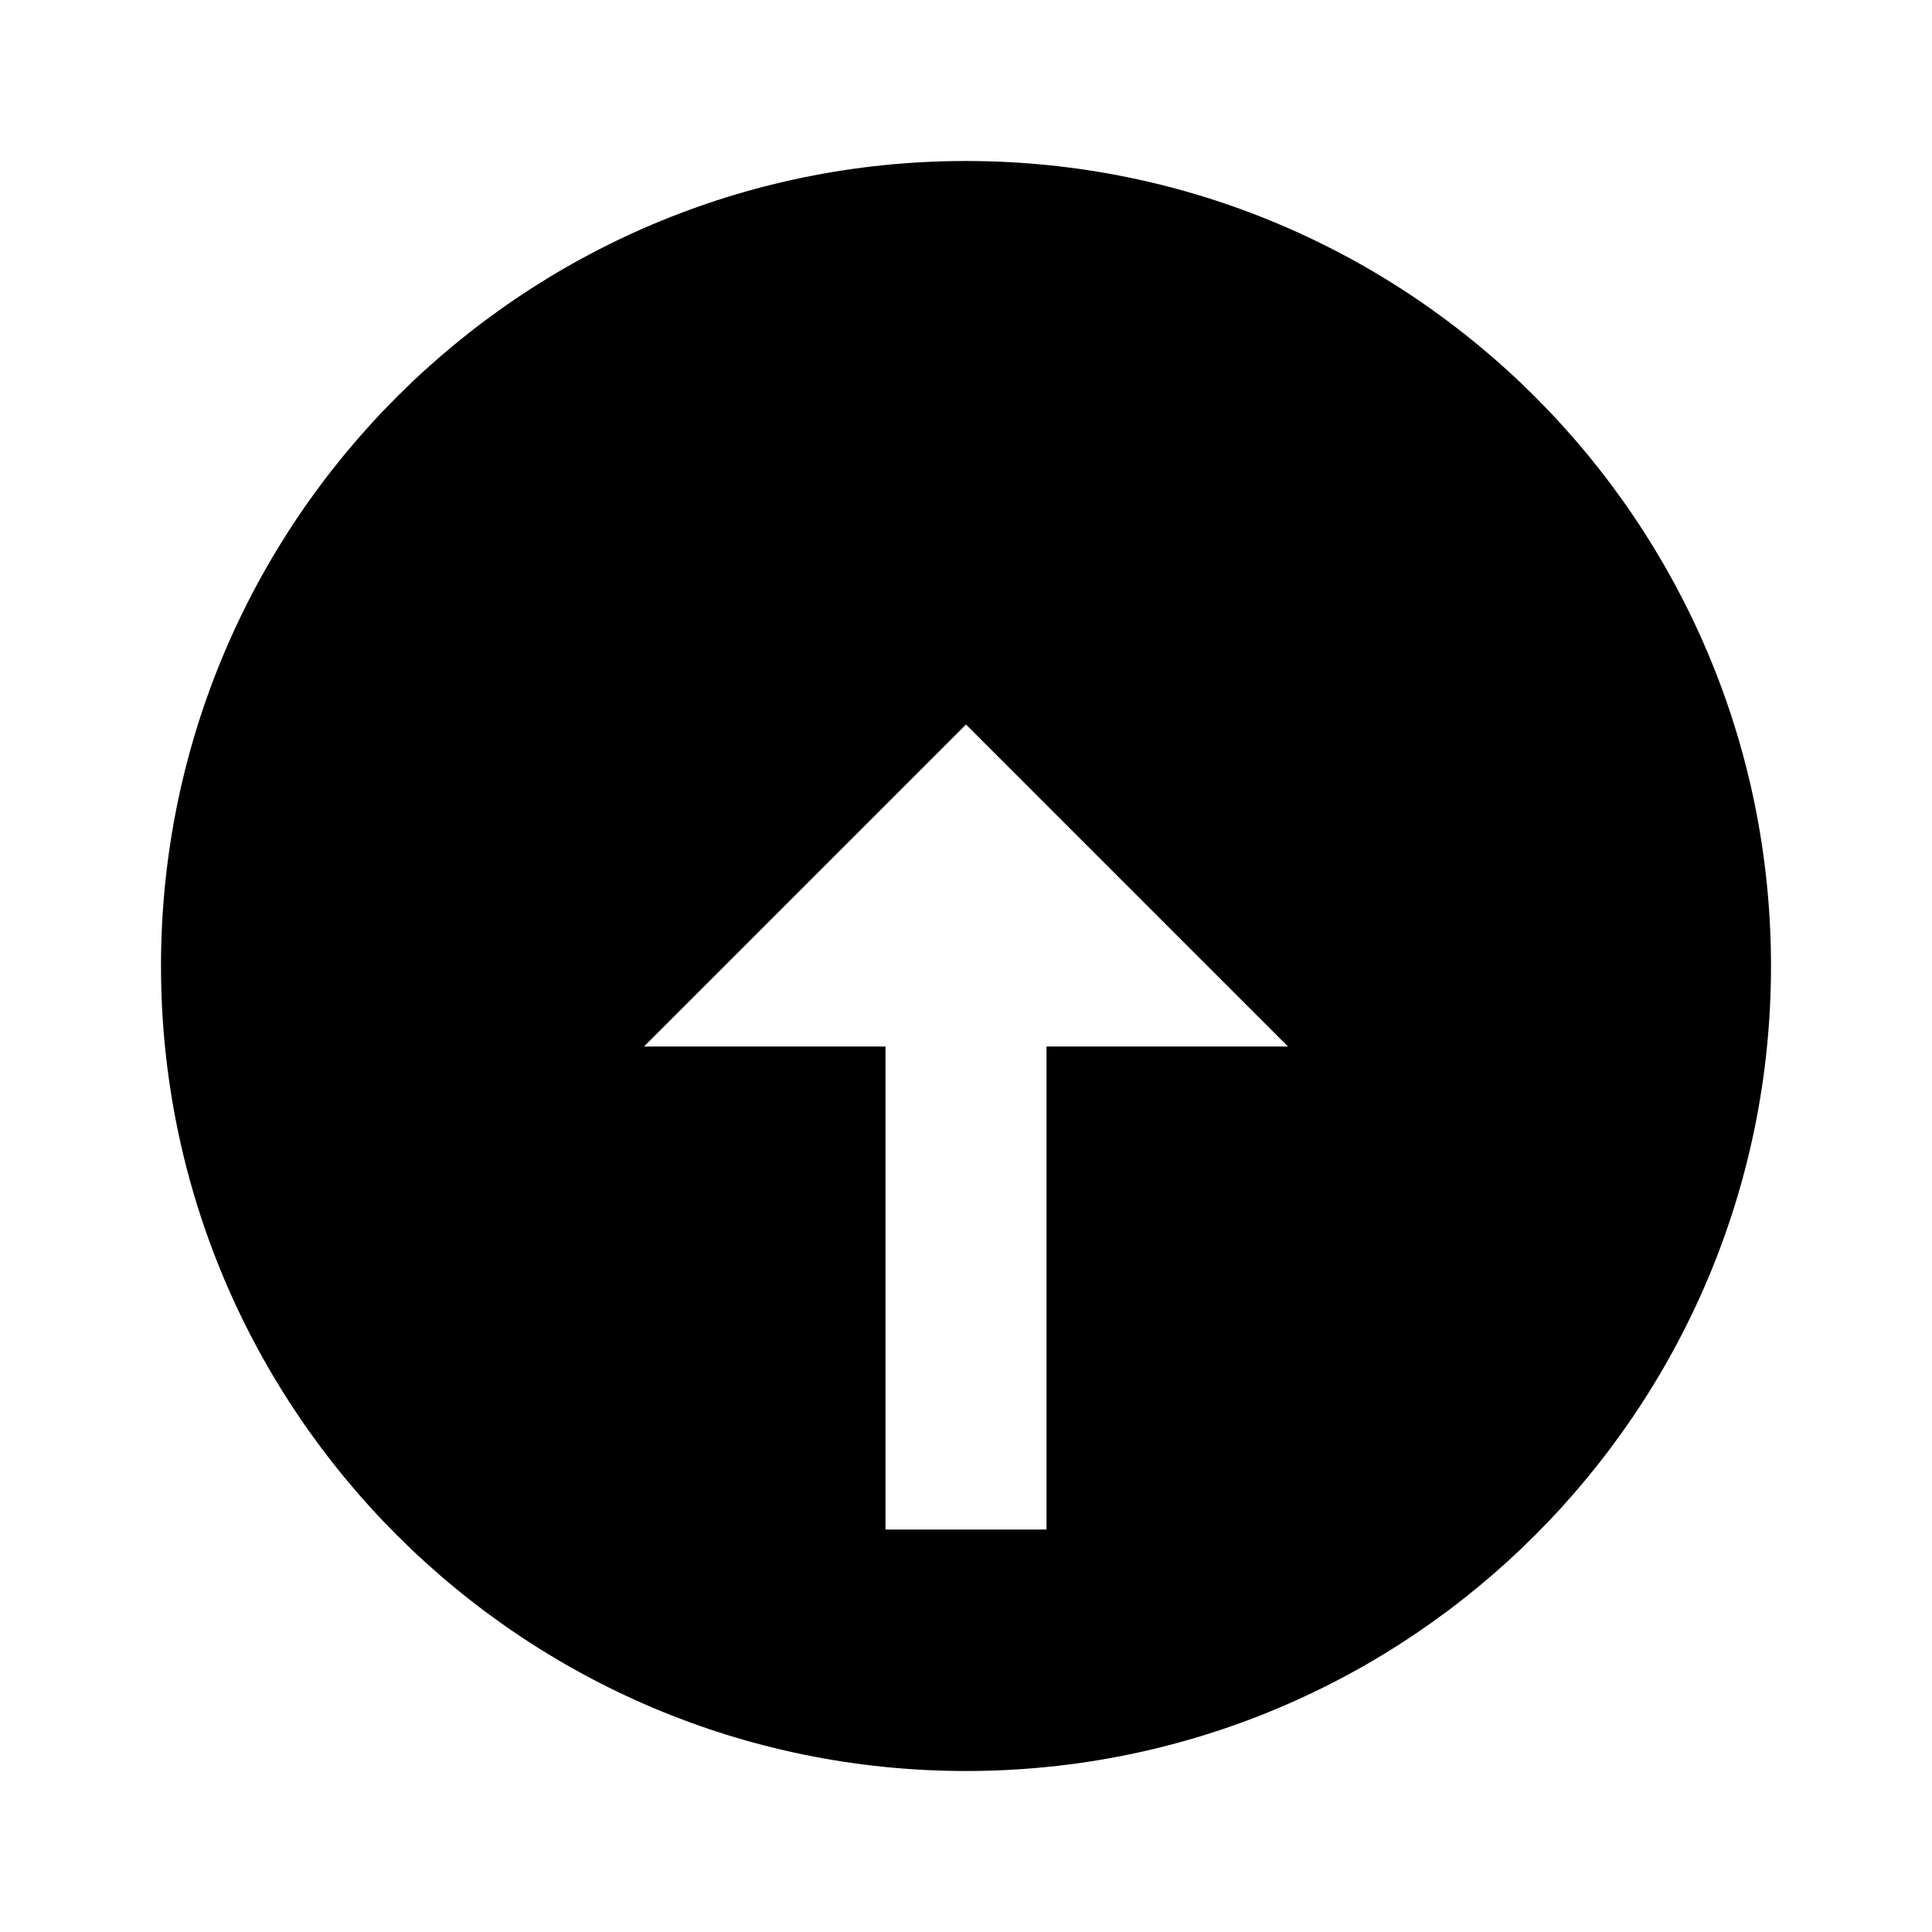
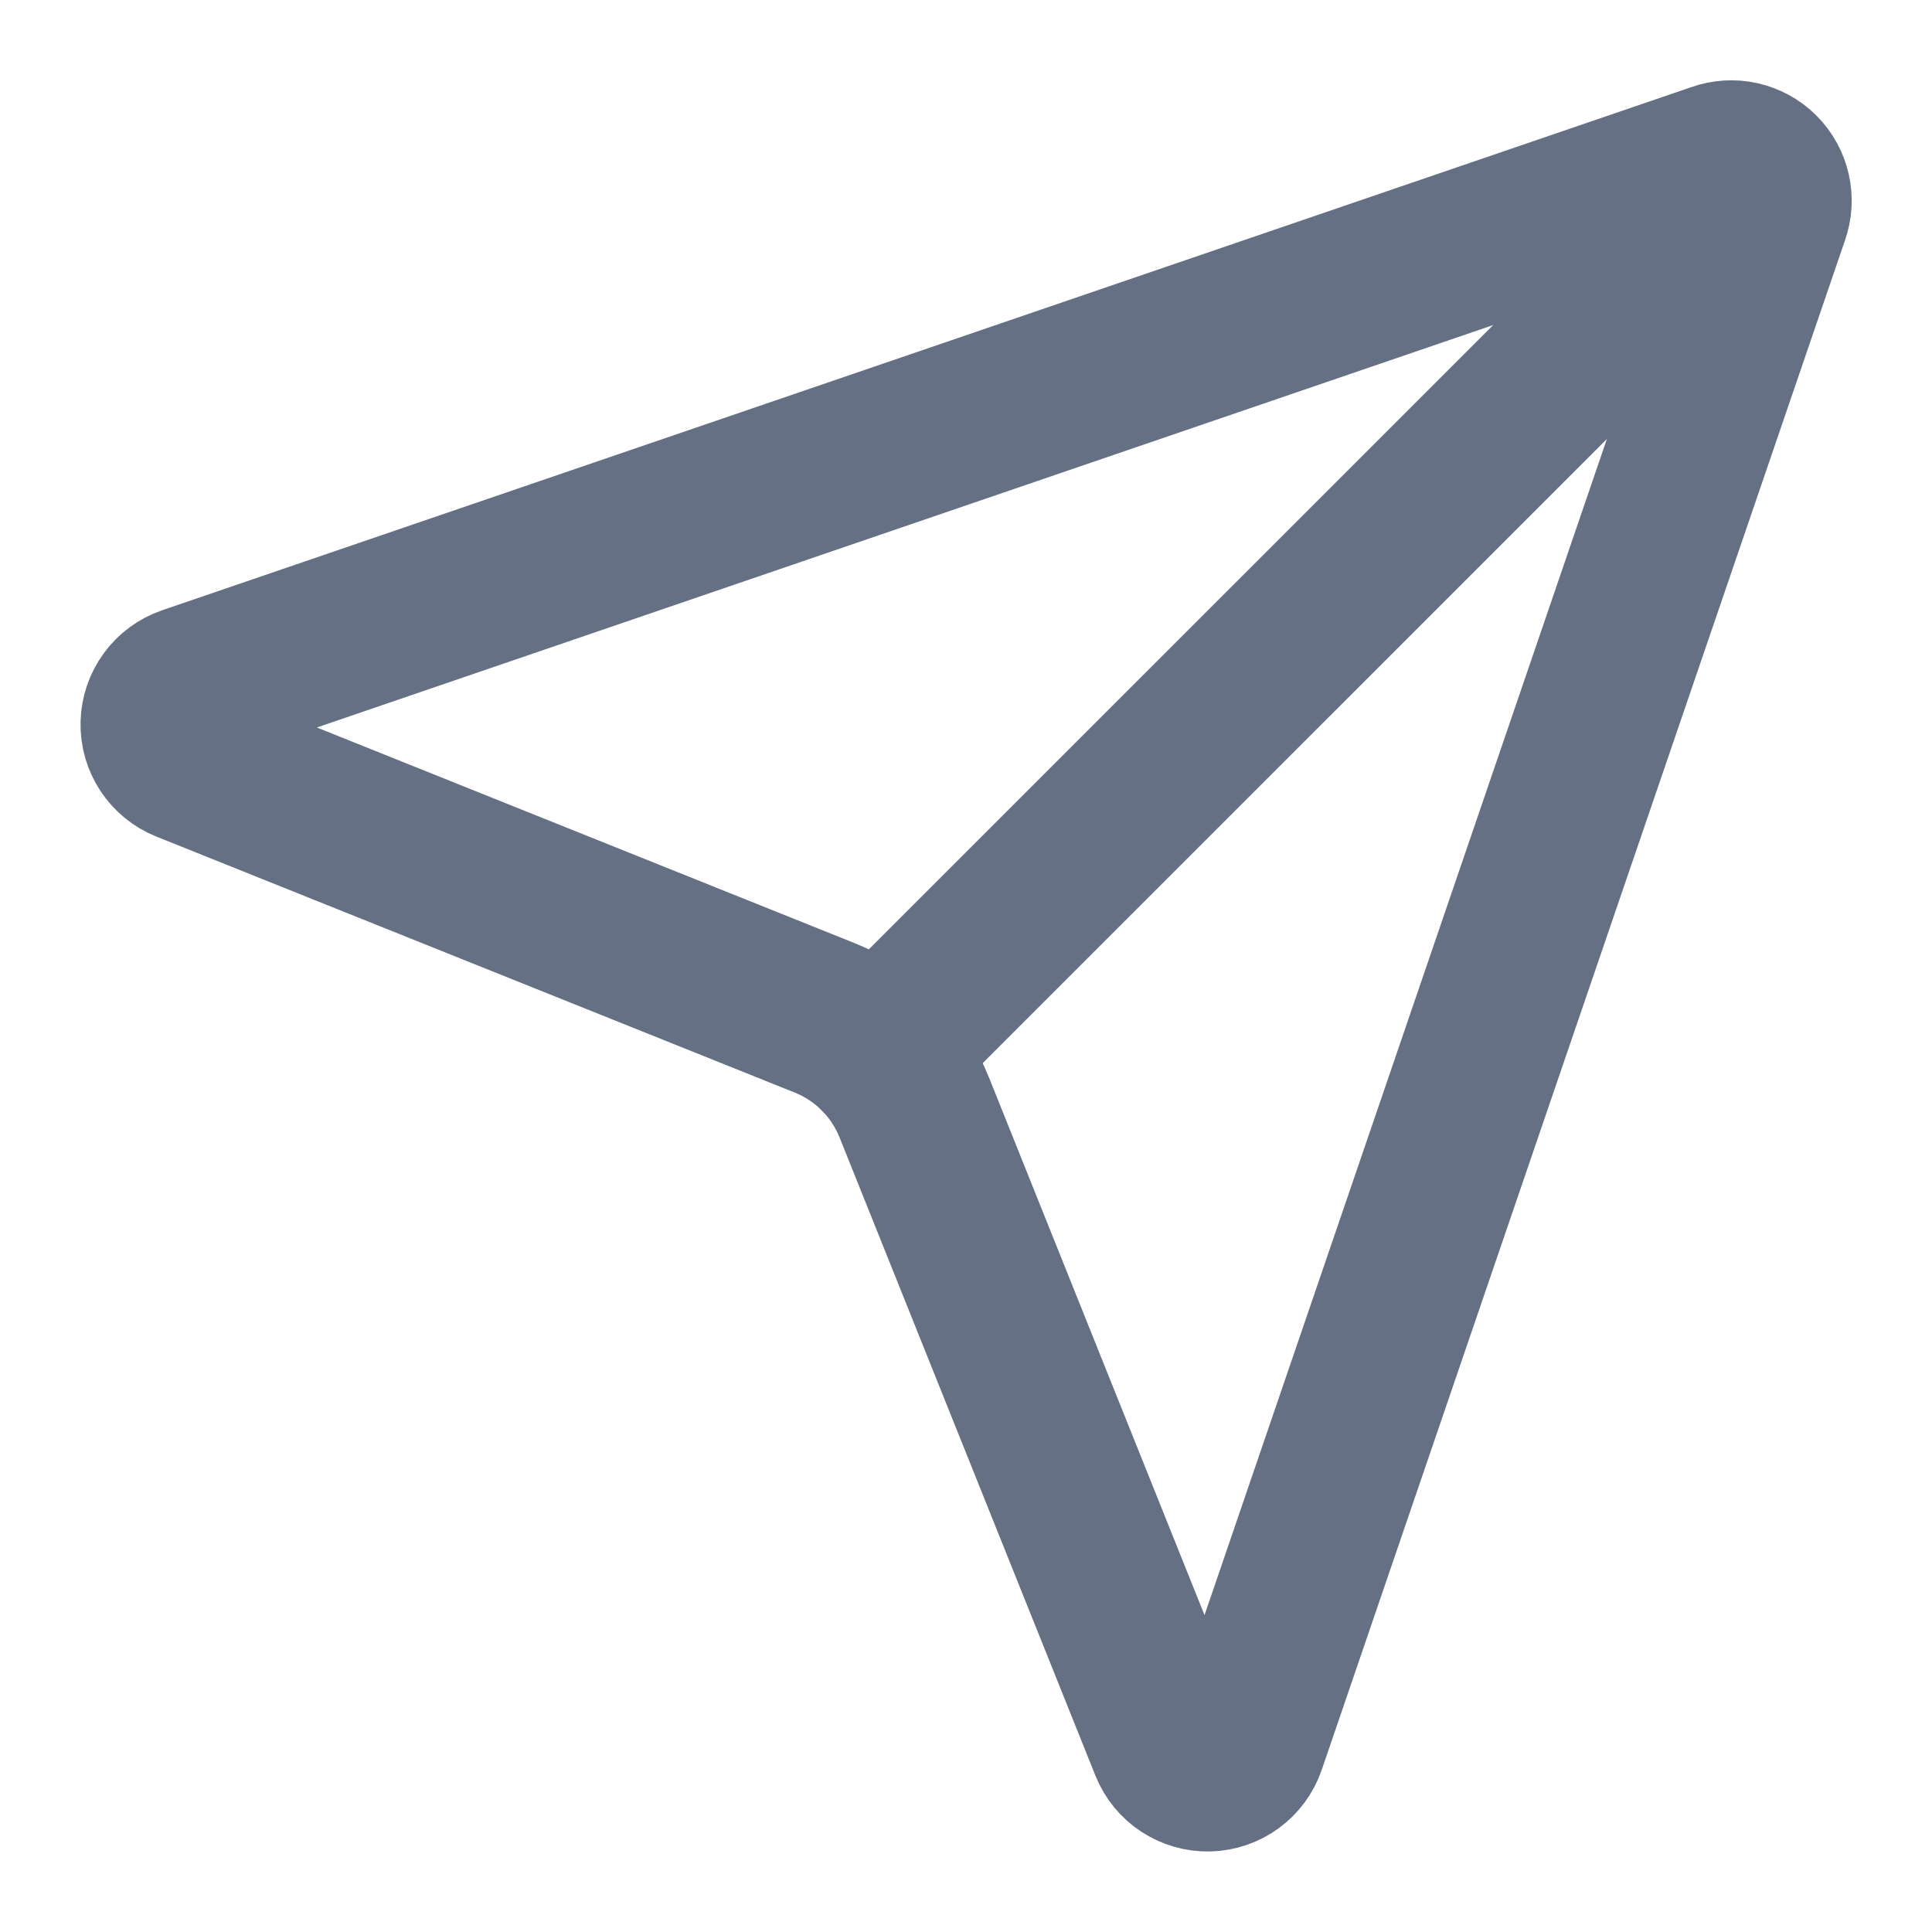
- <svg xmlns="http://www.w3.org/2000/svg" viewBox="0 0 24 24" width="24" height="24">
-   <path d="M12 2C6.48 2 2 6.48 2 12s4.48 10 10 10 10-4.48 10-10S17.52 2 12 2zm1 17h-2v-6H8l4-4 4 4h-3v6z" />
+ <svg xmlns="http://www.w3.org/2000/svg" width="24" height="24" viewBox="0 0 24 24" fill="none" stroke="#667085" stroke-width="2" stroke-linecap="round" stroke-linejoin="round" class="lucide lucide-send">
+   <path d="M14.536 21.686a.5.5 0 0 0 .937-.024l6.5-19a.496.496 0 0 0-.635-.635l-19 6.5a.5.5 0 0 0-.024.937l7.93 3.18a2 2 0 0 1 1.112 1.11z" />
+   <path d="m21.854 2.147-10.94 10.939" />
</svg>
